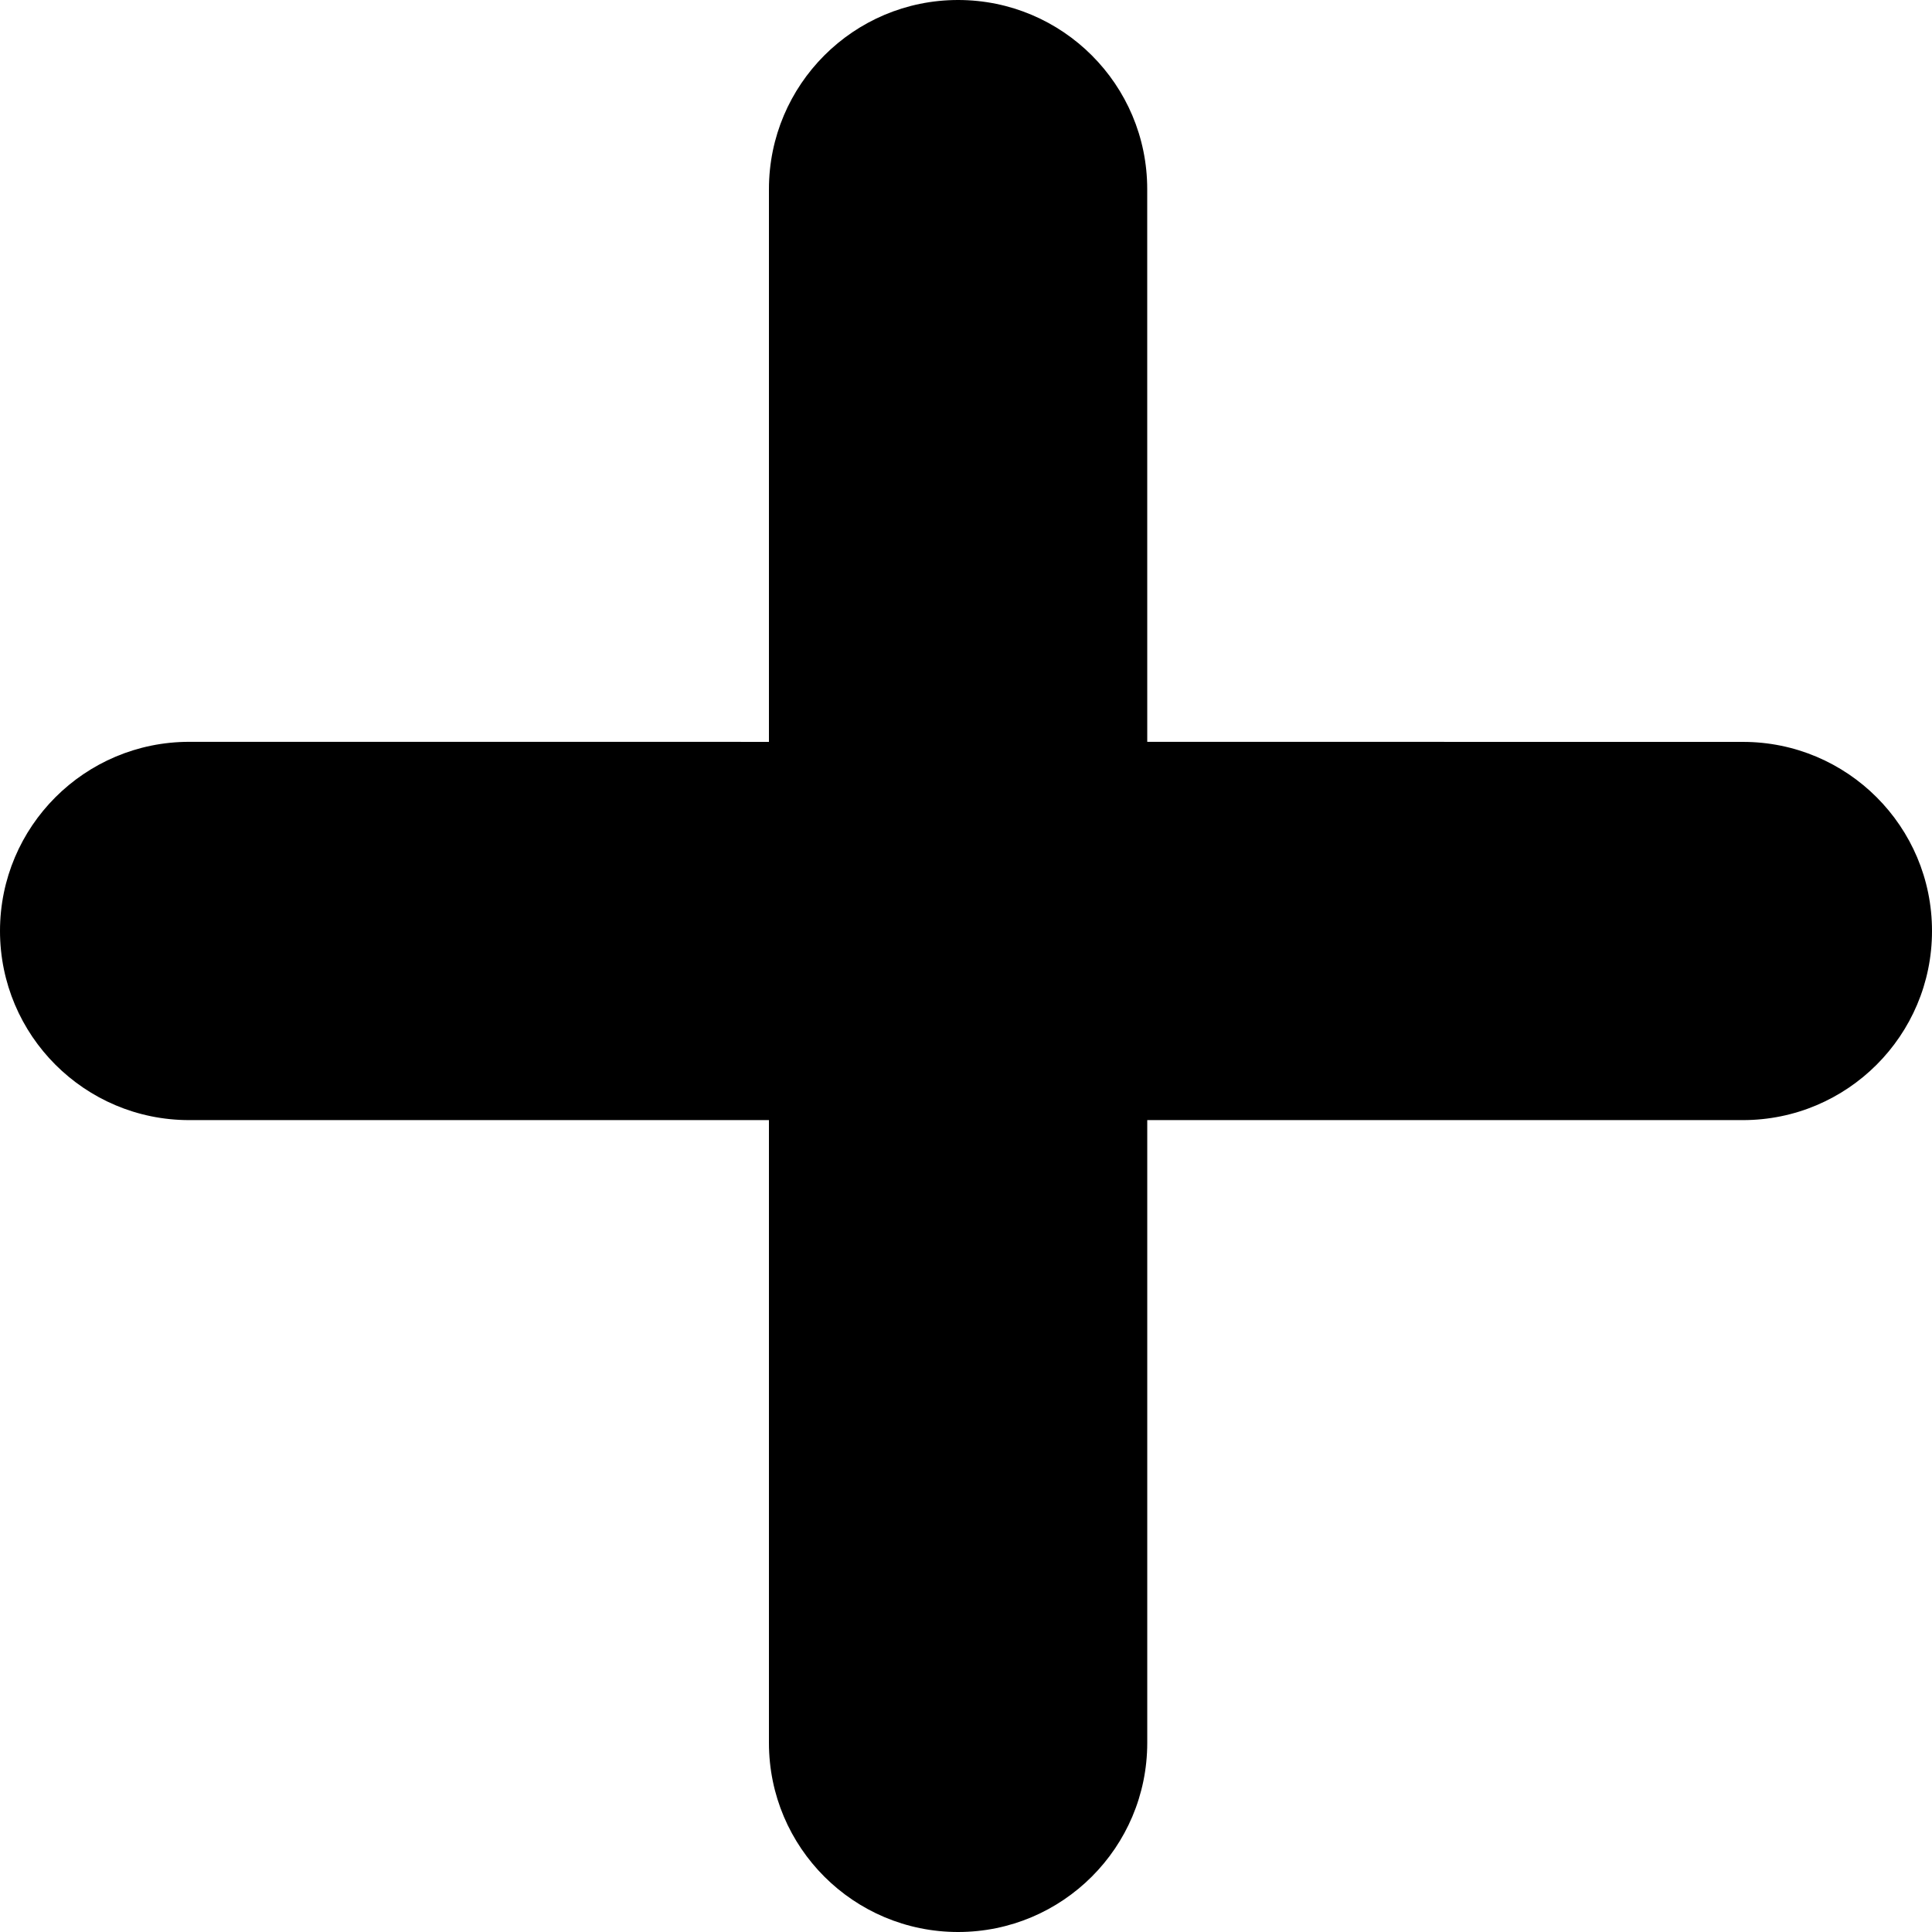
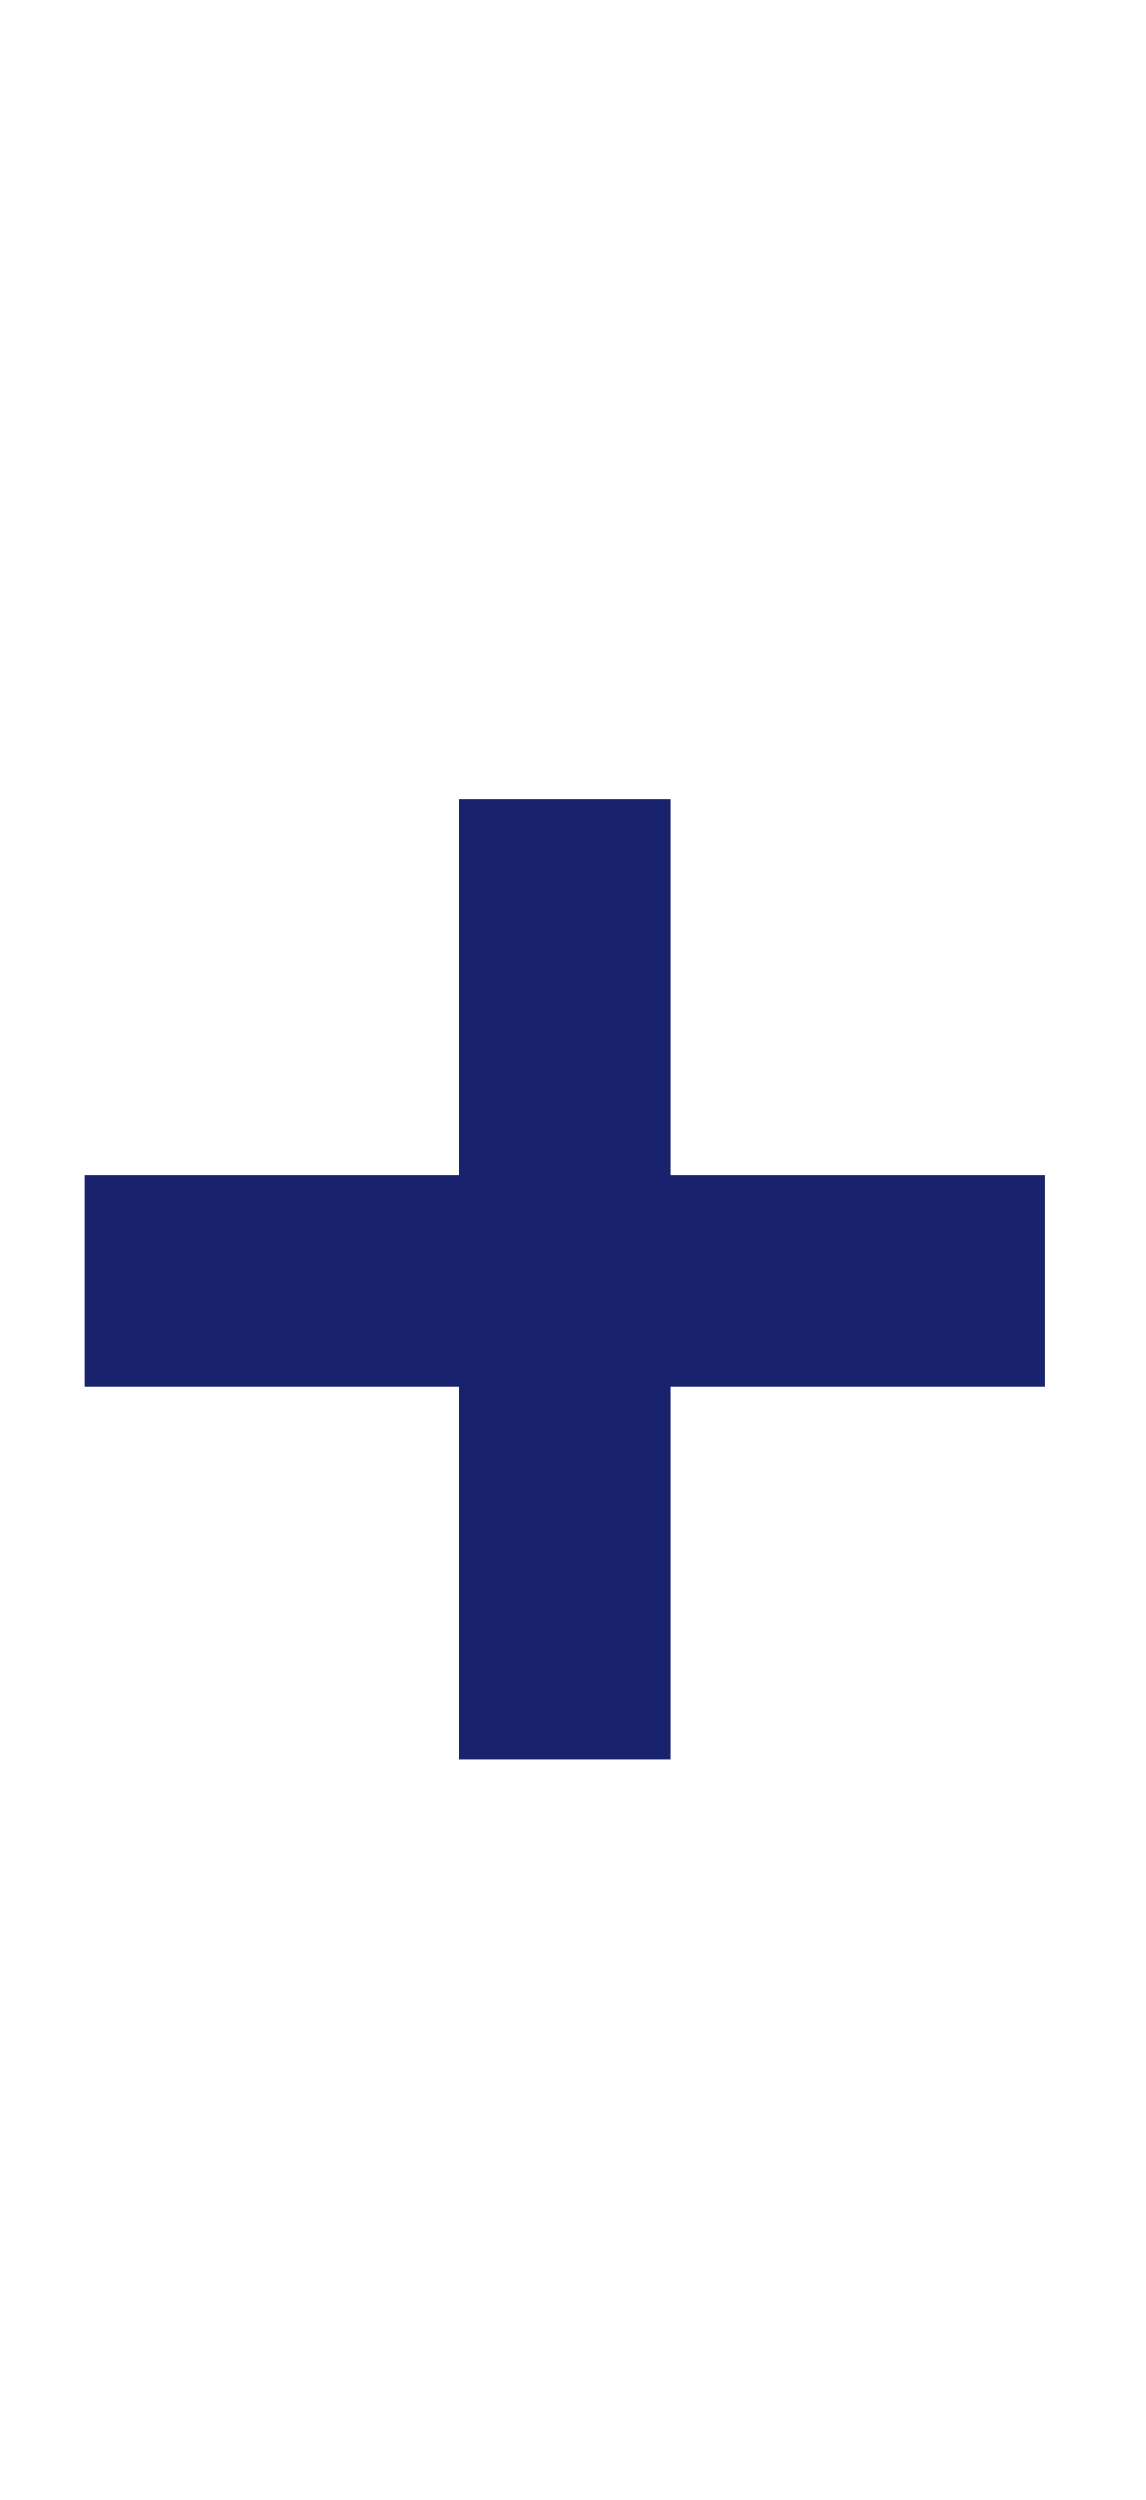
- <svg xmlns="http://www.w3.org/2000/svg" version="1.1" id="Capa_1" x="0px" y="0px" viewBox="0 0 60.364 60.364" style="enable-background:new 0 0 60.364 60.364;" xml:space="preserve">
-   <g>
-     <path d="M54.454,23.18l-18.609-0.002L35.844,5.91C35.845,2.646,33.198,0,29.934,0c-3.263,0-5.909,2.646-5.909,5.91v17.269   L5.91,23.178C2.646,23.179,0,25.825,0,29.088c0.002,3.264,2.646,5.909,5.91,5.909h18.115v19.457c0,3.267,2.646,5.91,5.91,5.91   c3.264,0,5.909-2.646,5.91-5.908V34.997h18.611c3.262,0,5.908-2.645,5.908-5.907C60.367,25.824,57.718,23.178,54.454,23.18z" />
-   </g>
-   <g>
- </g>
-   <g>
- </g>
-   <g>
- </g>
-   <g>
- </g>
-   <g>
- </g>
-   <g>
- </g>
-   <g>
- </g>
-   <g>
- </g>
-   <g>
- </g>
-   <g>
- </g>
-   <g>
- </g>
-   <g>
- </g>
-   <g>
- </g>
-   <g>
- </g>
-   <g>
- </g>
+ <svg xmlns="http://www.w3.org/2000/svg" width="11" height="24" viewBox="0 0 11 24">
+   <text id="_" data-name="+" transform="translate(0 19)" fill="#19226d" font-size="19" font-family="Quicksand-Bold, Quicksand" font-weight="700" letter-spacing="-0.014em">
+     <tspan x="0" y="0">+</tspan>
+   </text>
</svg>
